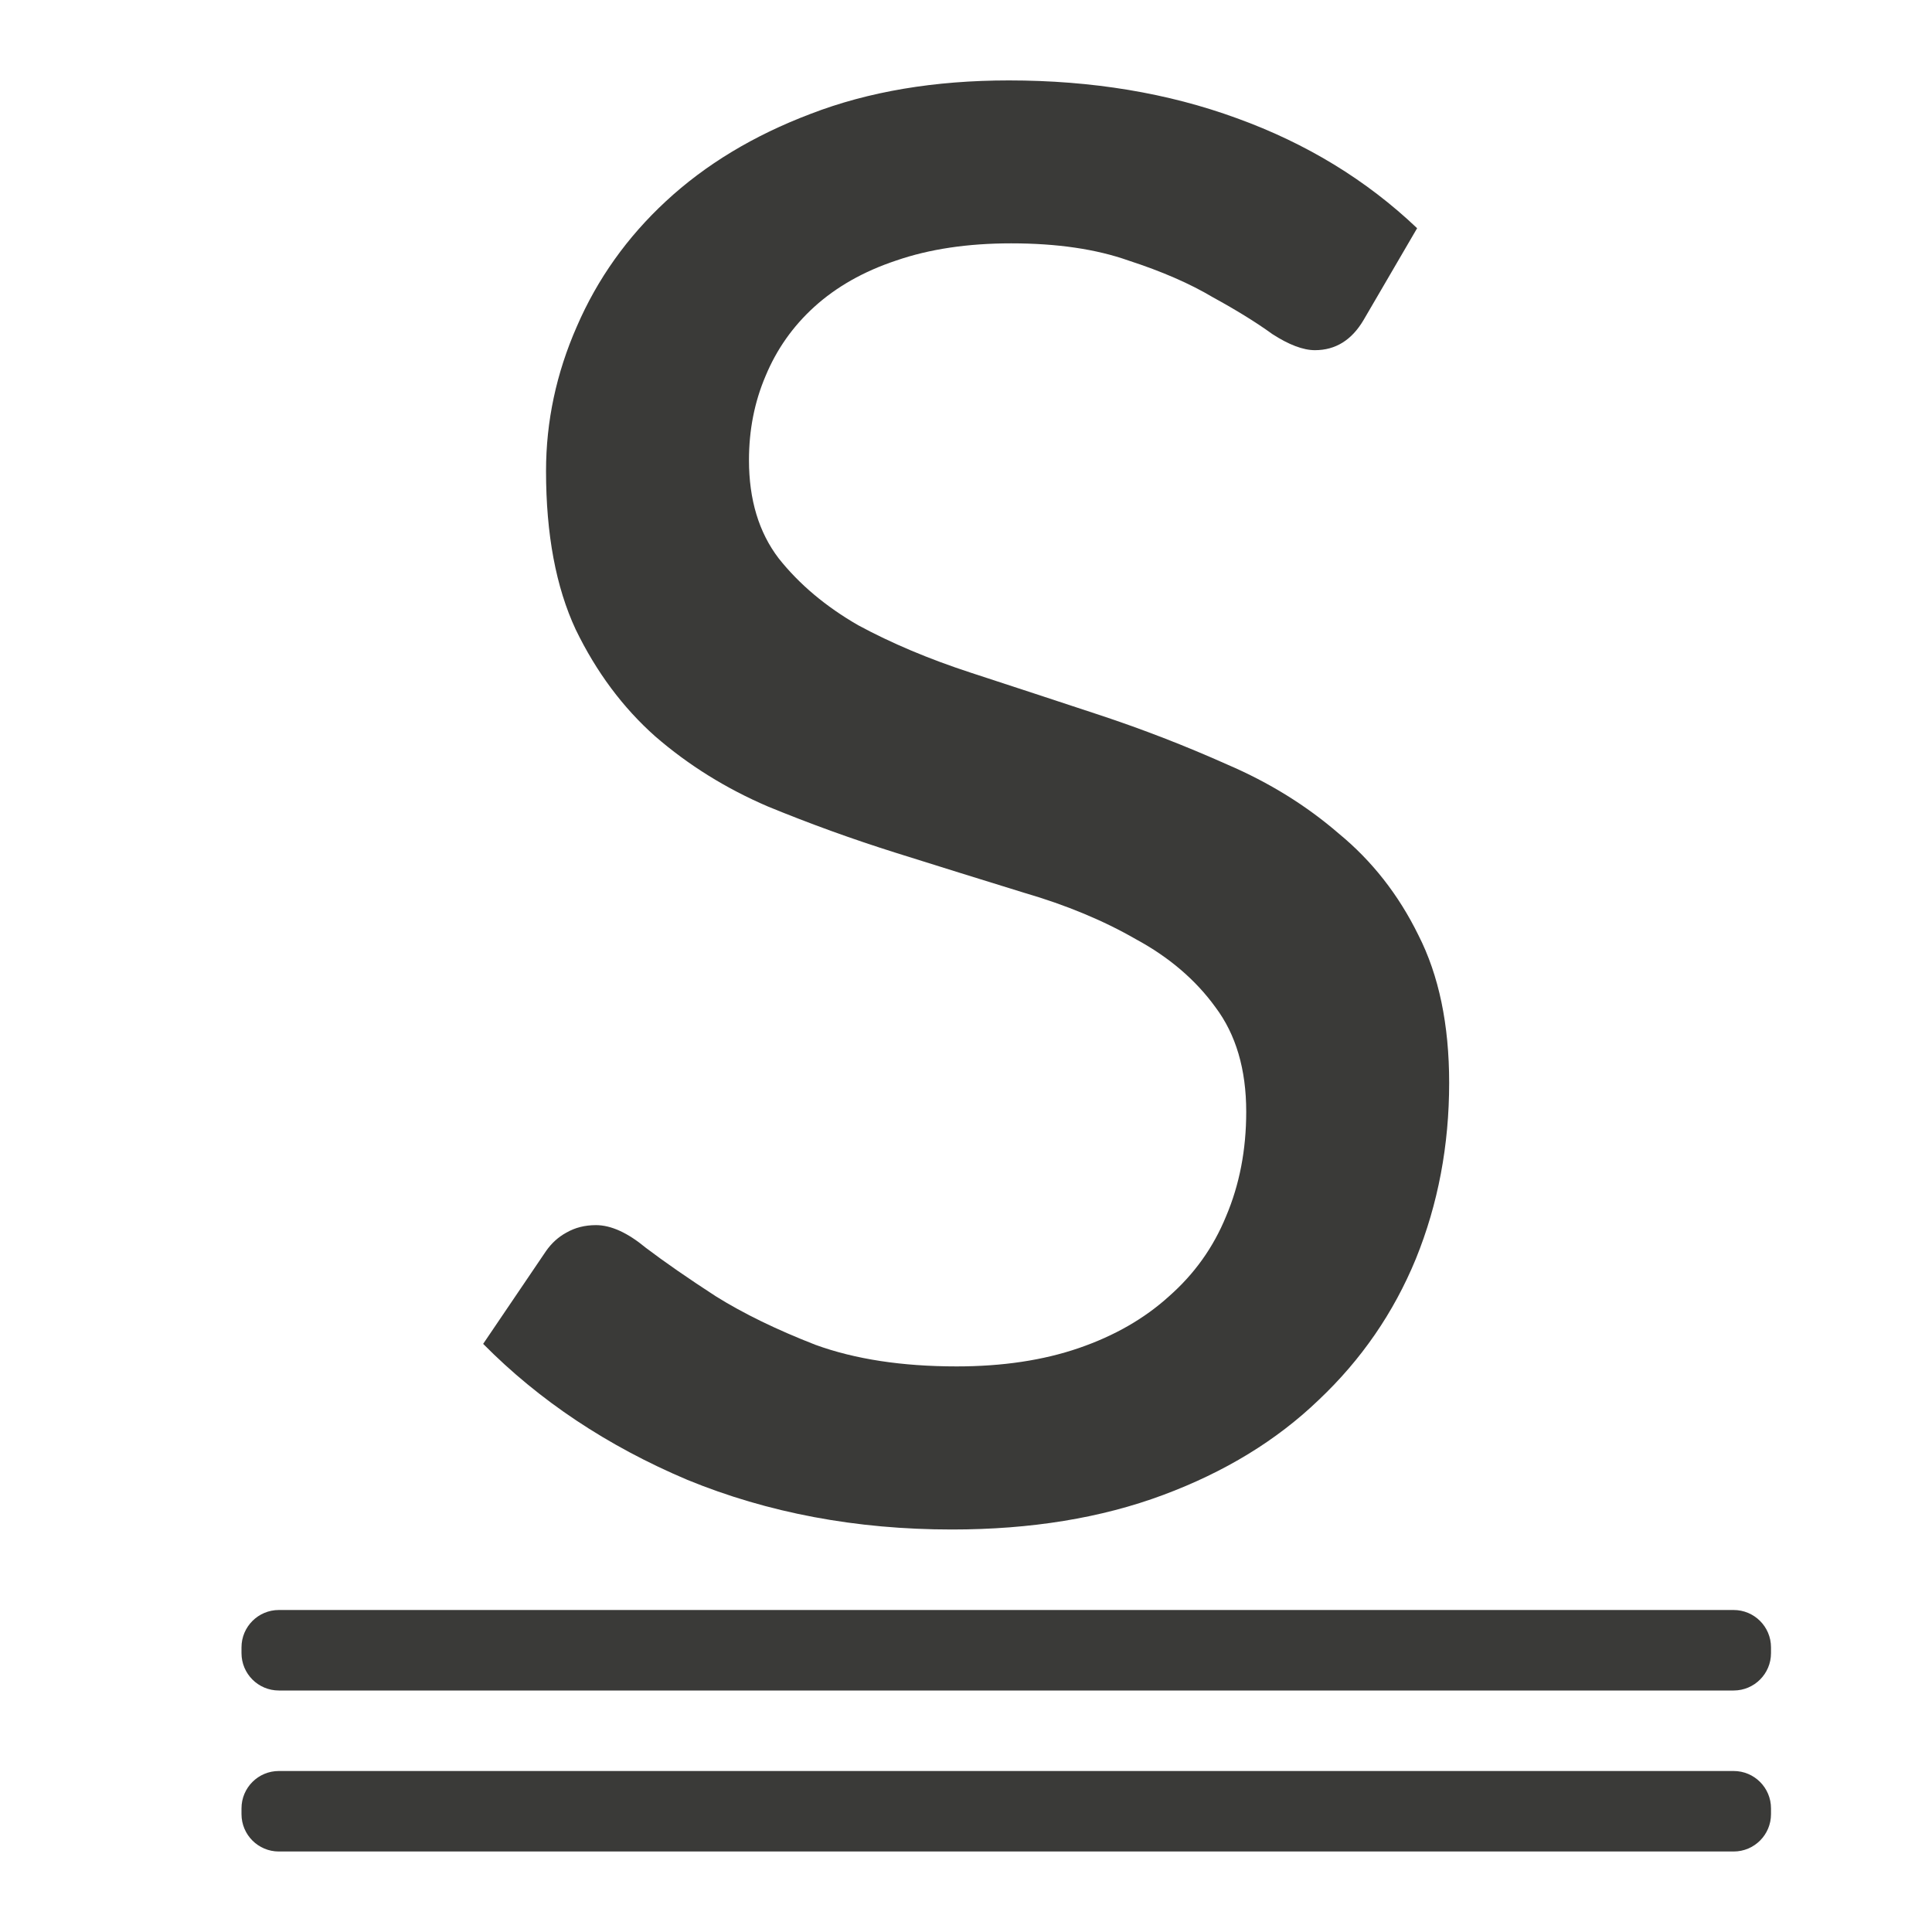
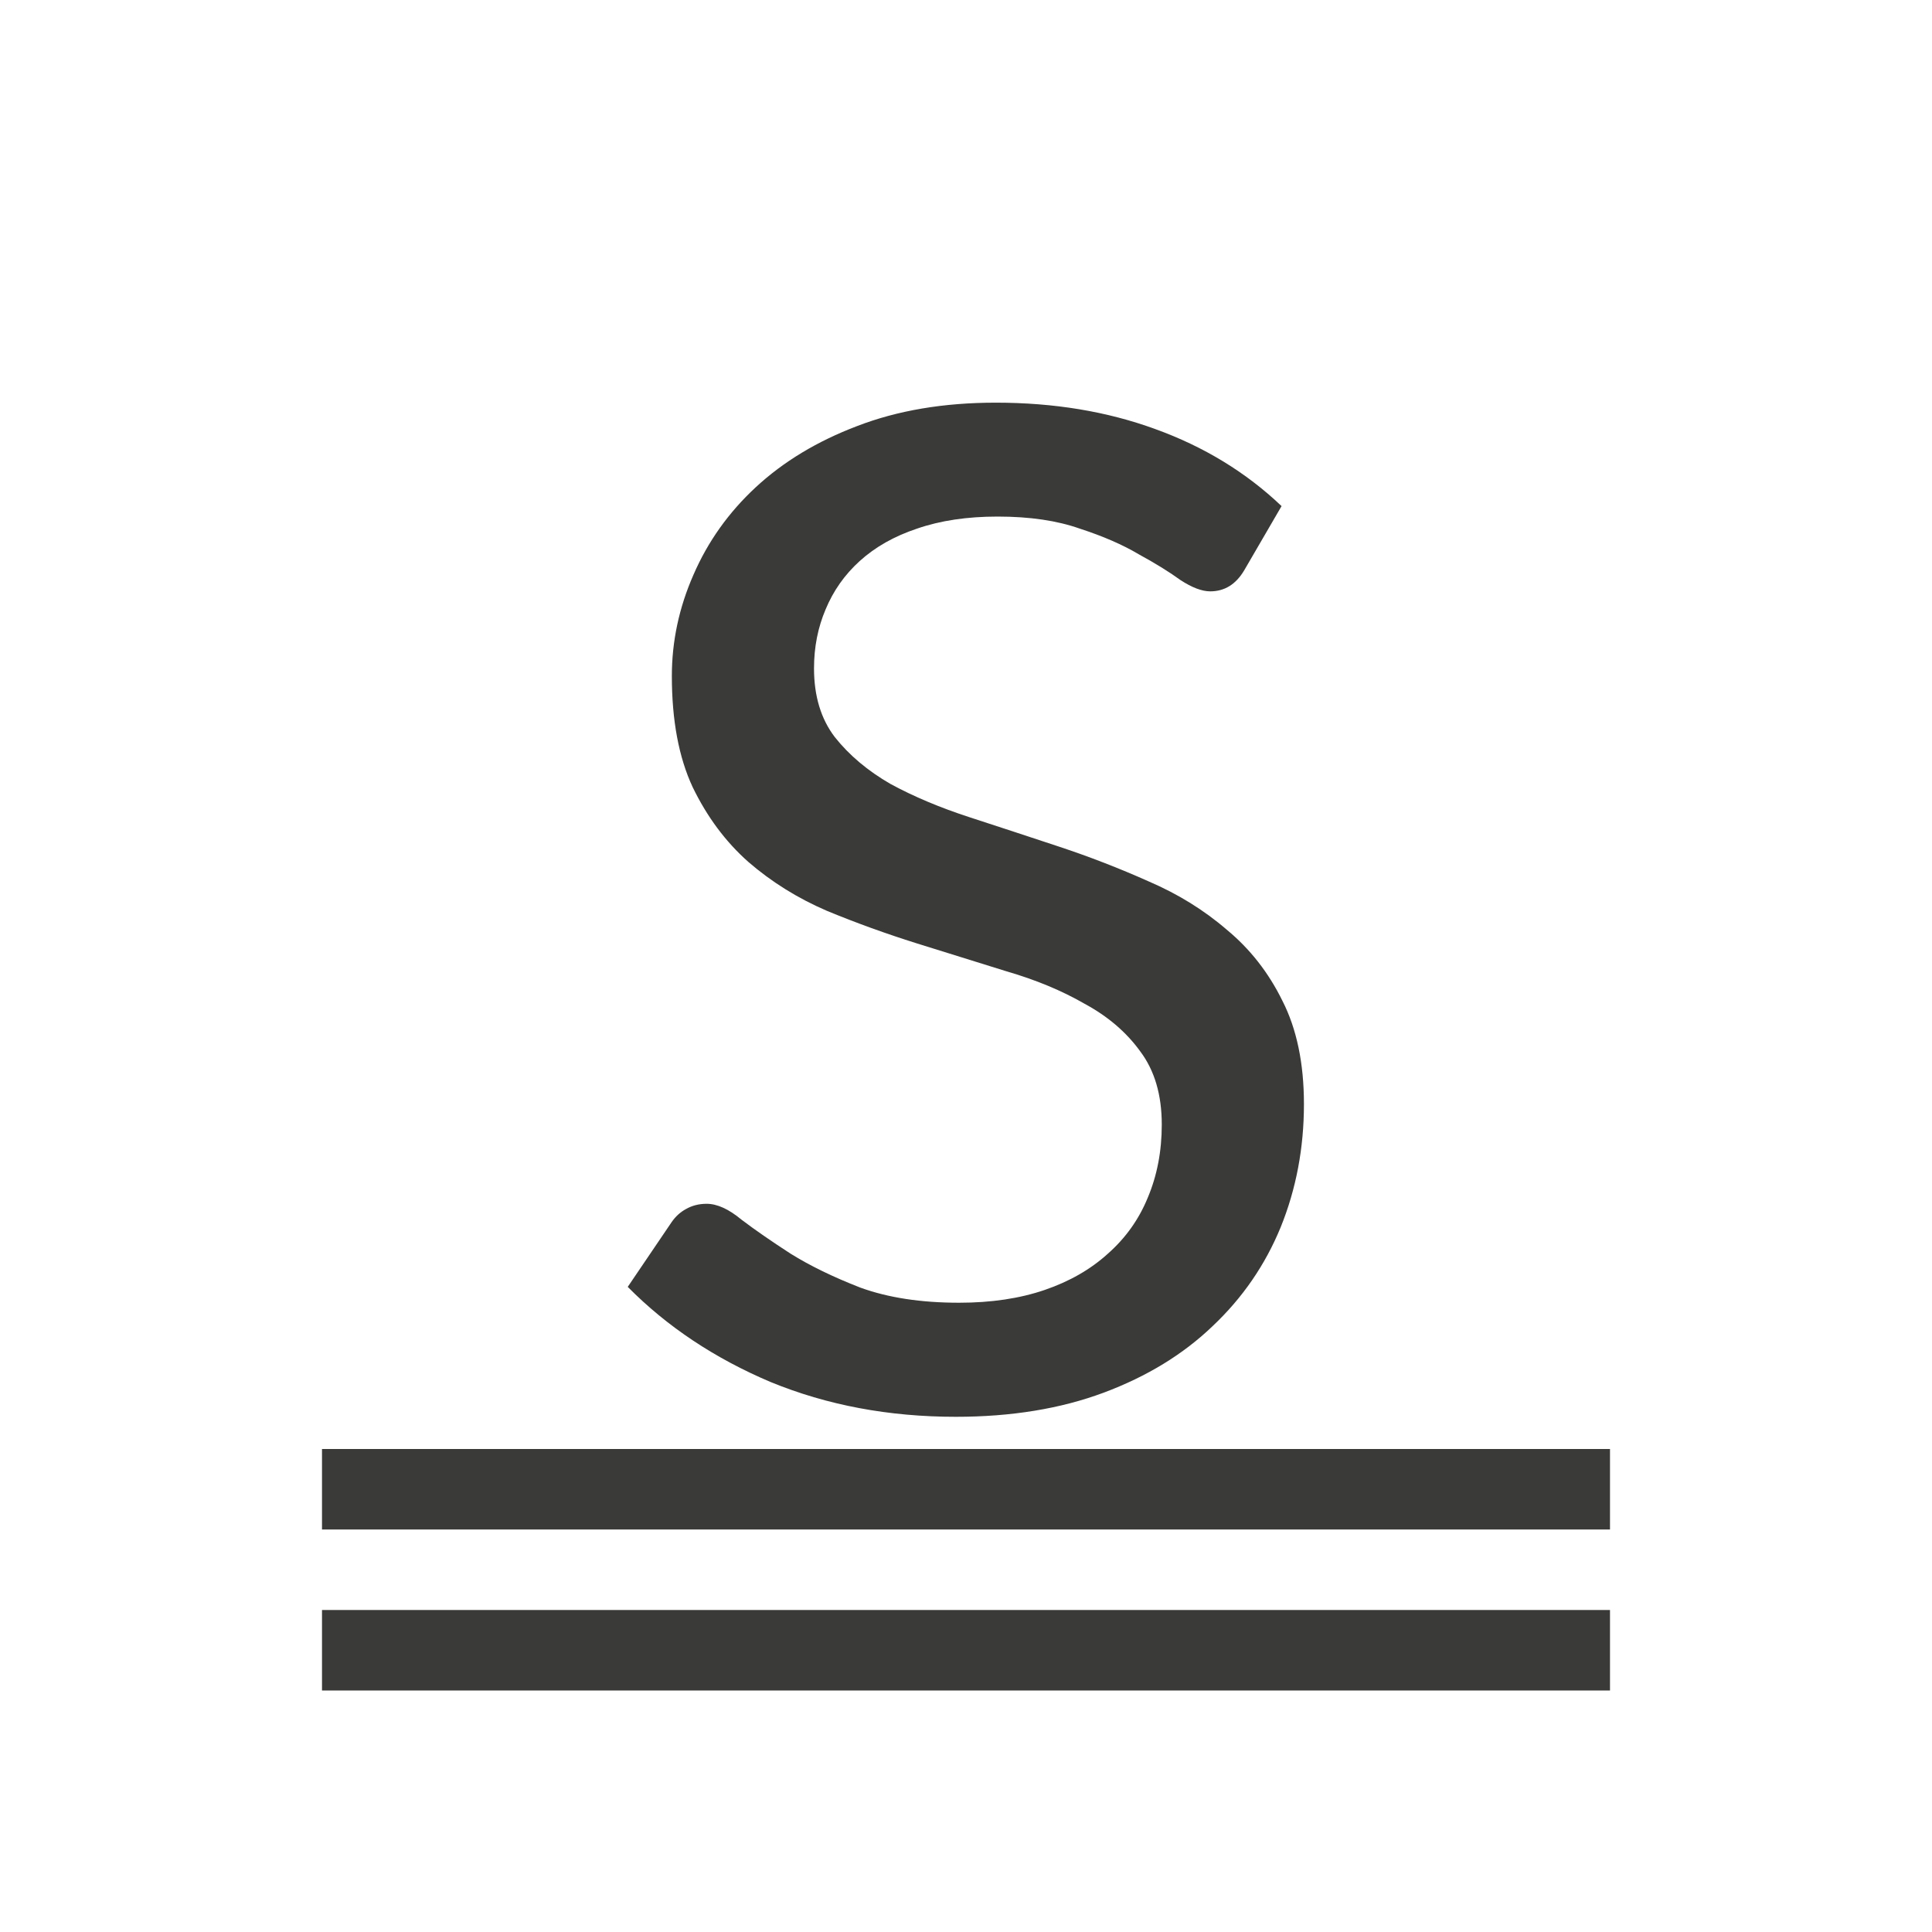
<svg xmlns="http://www.w3.org/2000/svg" viewBox="0 0 24 24">
  <g fill="#3a3a38">
-     <rect height="1" ry=".464" width="19" x="3" y="22" />
-     <rect height="1" ry=".464" width="19" x="3" y="20" />
-     <path d="m16.939 3.975q-.221.375-.604.375-.221 0-.531-.201-.295-.214-.737-.456-.428-.255-1.047-.456-.604-.214-1.459-.214-.811 0-1.43.214-.604.201-1.017.576-.398.362-.604.858-.206.483-.206 1.045 0 .737.369 1.22.383.483.988.831.619.335 1.4.59.781.255 1.592.523.811.268 1.592.617.781.335 1.386.858.619.509.988 1.26.383.751.383 1.836 0 1.166-.413 2.185-.413 1.005-1.209 1.756-.781.751-1.931 1.179-1.15.429-2.624.429-1.784 0-3.287-.617-1.489-.63-2.536-1.689l.781-1.153q.103-.147.251-.228.162-.094.369-.094.28 0 .619.281.354.268.87.603.516.322 1.238.603.737.268 1.754.268.855 0 1.518-.228.663-.228 1.12-.643.472-.415.708-.992.251-.59.251-1.3 0-.791-.383-1.3-.369-.509-.988-.844-.604-.348-1.386-.576-.781-.241-1.592-.496-.811-.255-1.592-.576-.781-.335-1.4-.871-.604-.536-.988-1.327-.369-.791-.369-1.97 0-.925.383-1.796.383-.885 1.106-1.555.737-.684 1.799-1.086 1.076-.415 2.462-.415 1.548 0 2.83.469 1.297.469 2.241 1.367z" />
+     <path d="m15.457 7.083q-.155.263-.423.263-.155 0-.371-.141-.206-.15-.516-.319-.299-.178-.733-.319-.423-.15-1.022-.15-.568 0-1.001.15-.423.141-.712.403-.279.253-.423.6-.144.338-.144.732 0 .516.258.854.268.338.691.582.433.235.98.413.547.178 1.114.366.568.188 1.114.432.547.235.97.6.433.357.691.882.268.525.268 1.285 0 .816-.289 1.529-.289.704-.846 1.229-.547.525-1.352.826-.805.3-1.837.3-1.249 0-2.301-.432-1.042-.441-1.775-1.182l.547-.807q.072-.103.175-.159.114-.066.258-.066.196 0 .433.197.248.188.609.422.361.225.867.422.516.188 1.228.188.599 0 1.063-.159.464-.159.784-.45.33-.291.495-.694.175-.413.175-.91 0-.554-.268-.91-.258-.357-.691-.591-.423-.244-.97-.403-.547-.169-1.114-.347-.568-.178-1.114-.403-.547-.235-.98-.61-.423-.375-.691-.929-.258-.554-.258-1.379 0-.647.268-1.257.268-.619.774-1.088.516-.478 1.259-.76.753-.291 1.723-.291 1.084 0 1.981.328.908.328 1.569.957z" stroke-width=".7" />
+     <g fill="#3a3a38">
+       <path d="m4 20h16v1h-16z" />
+       <path d="m4 18h16v1h-16z" />
+     </g>
  </g>
</svg>
